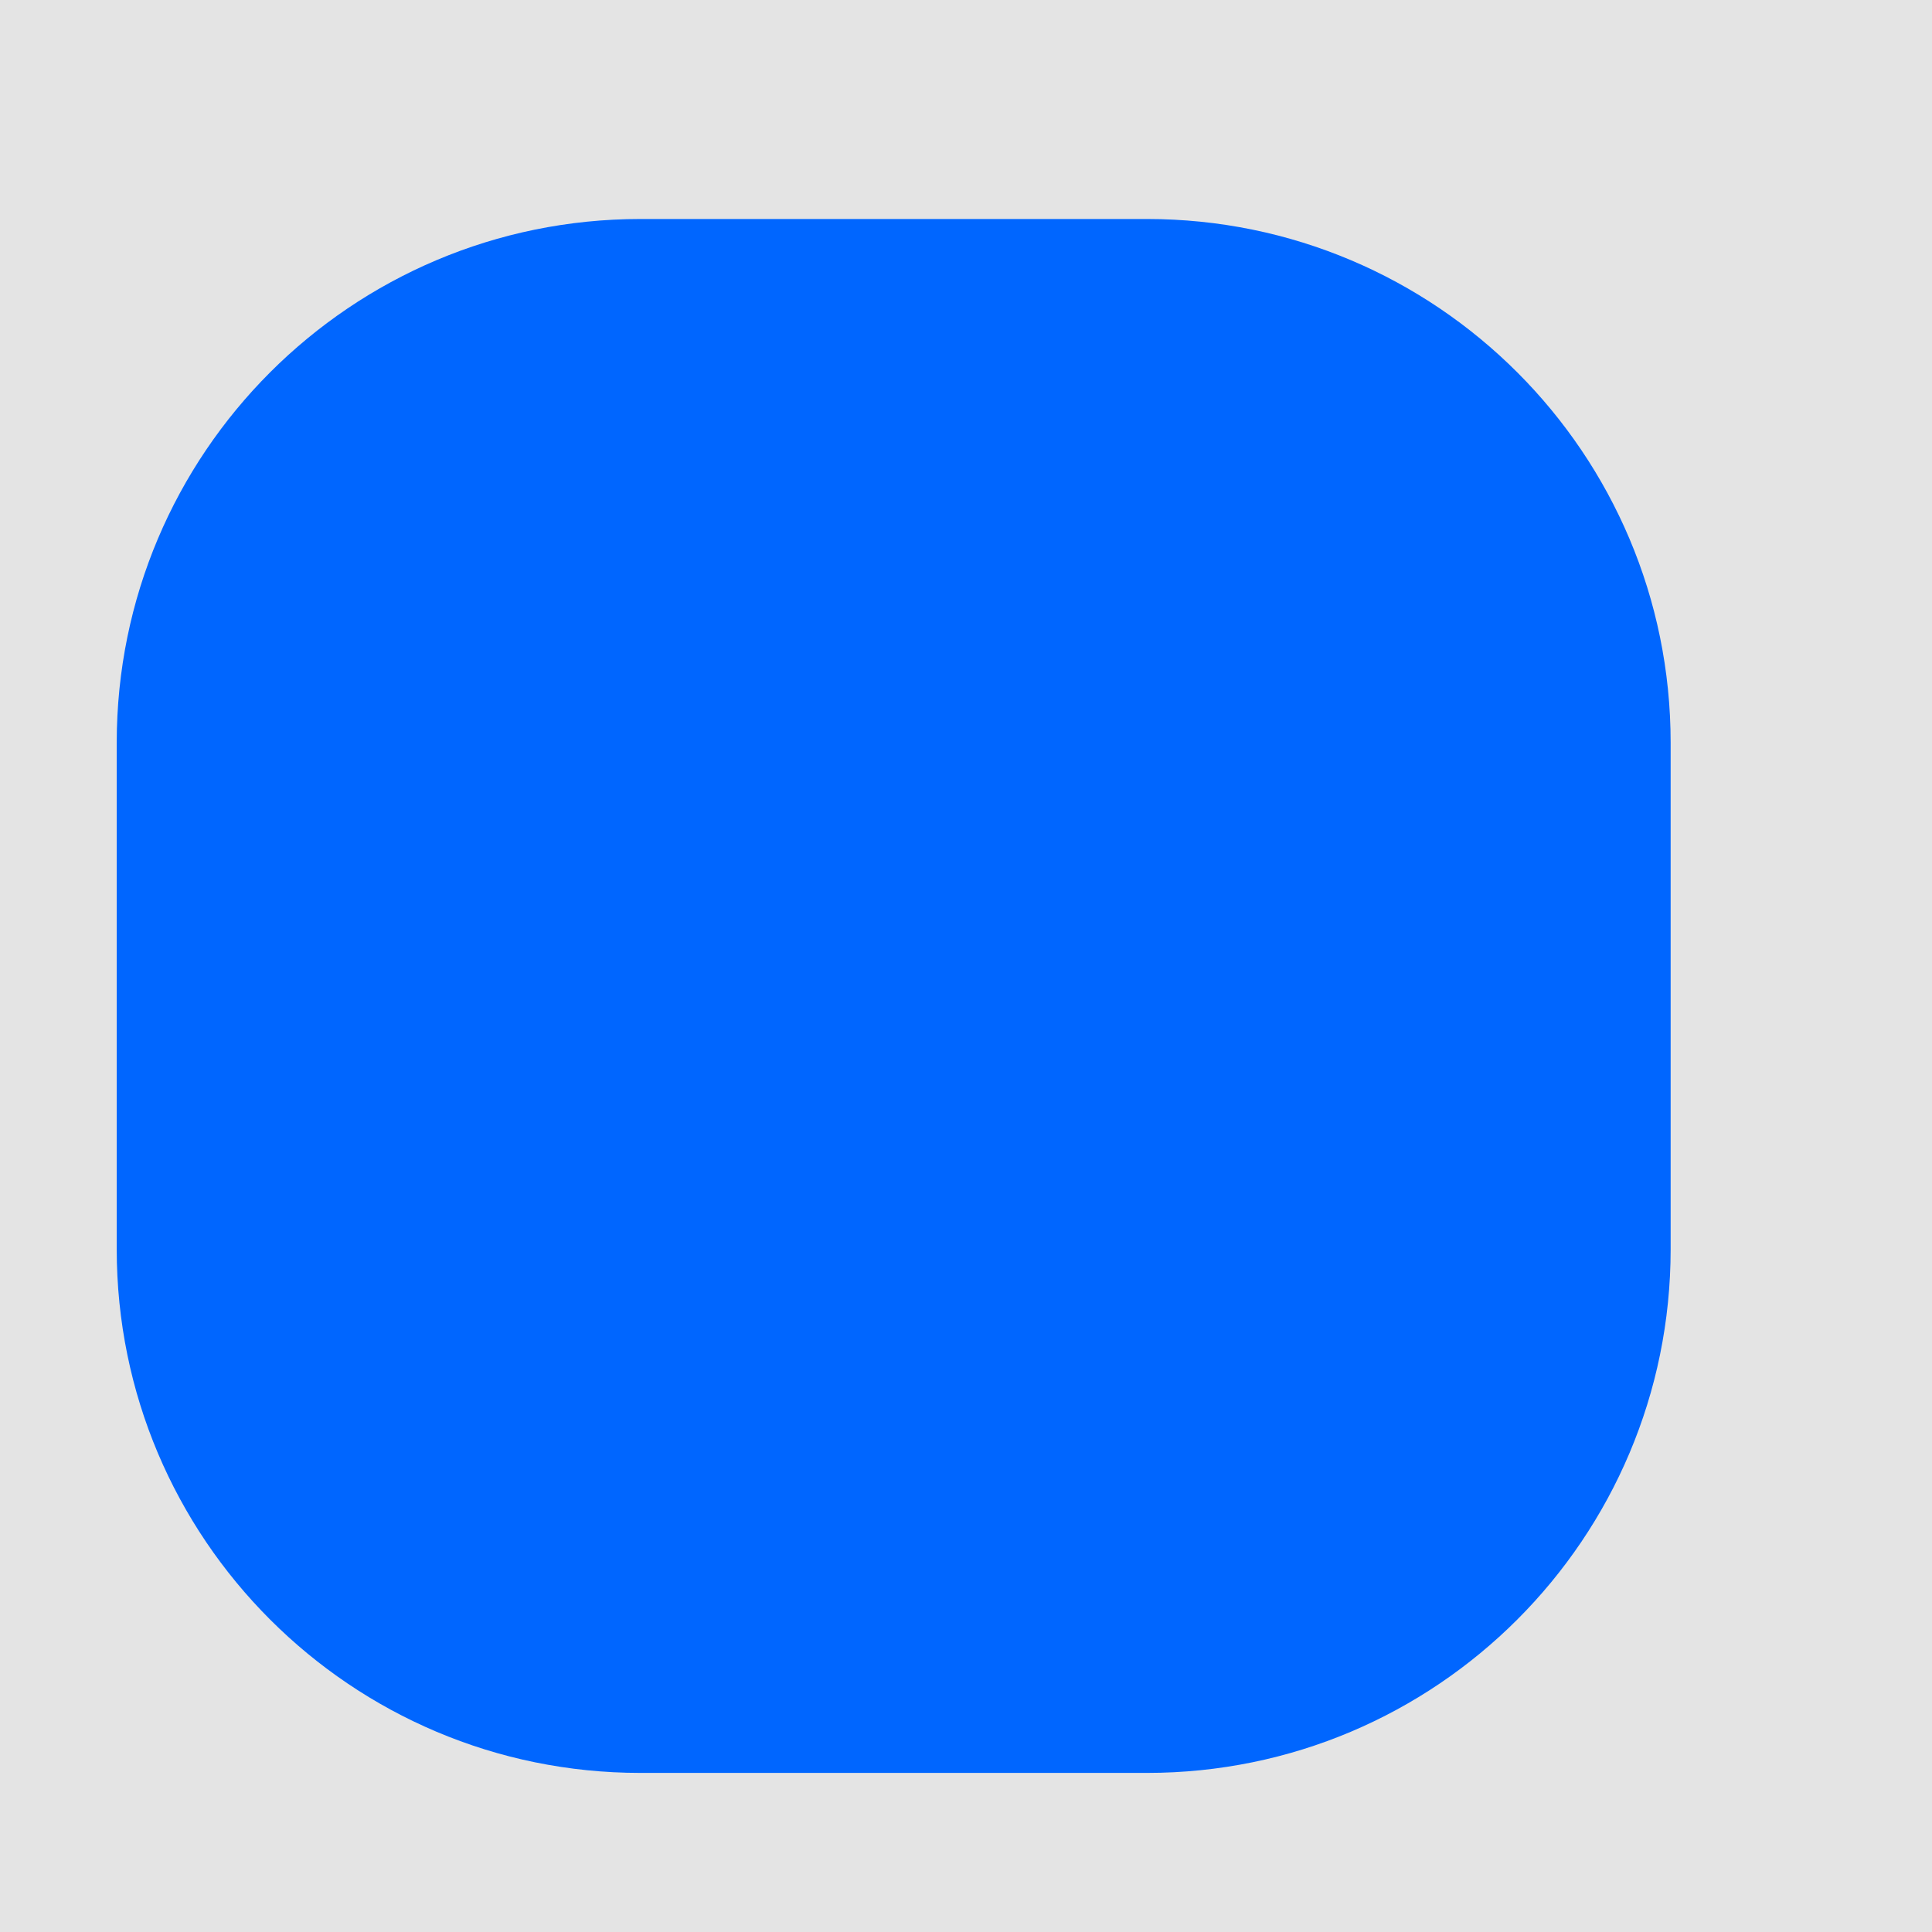
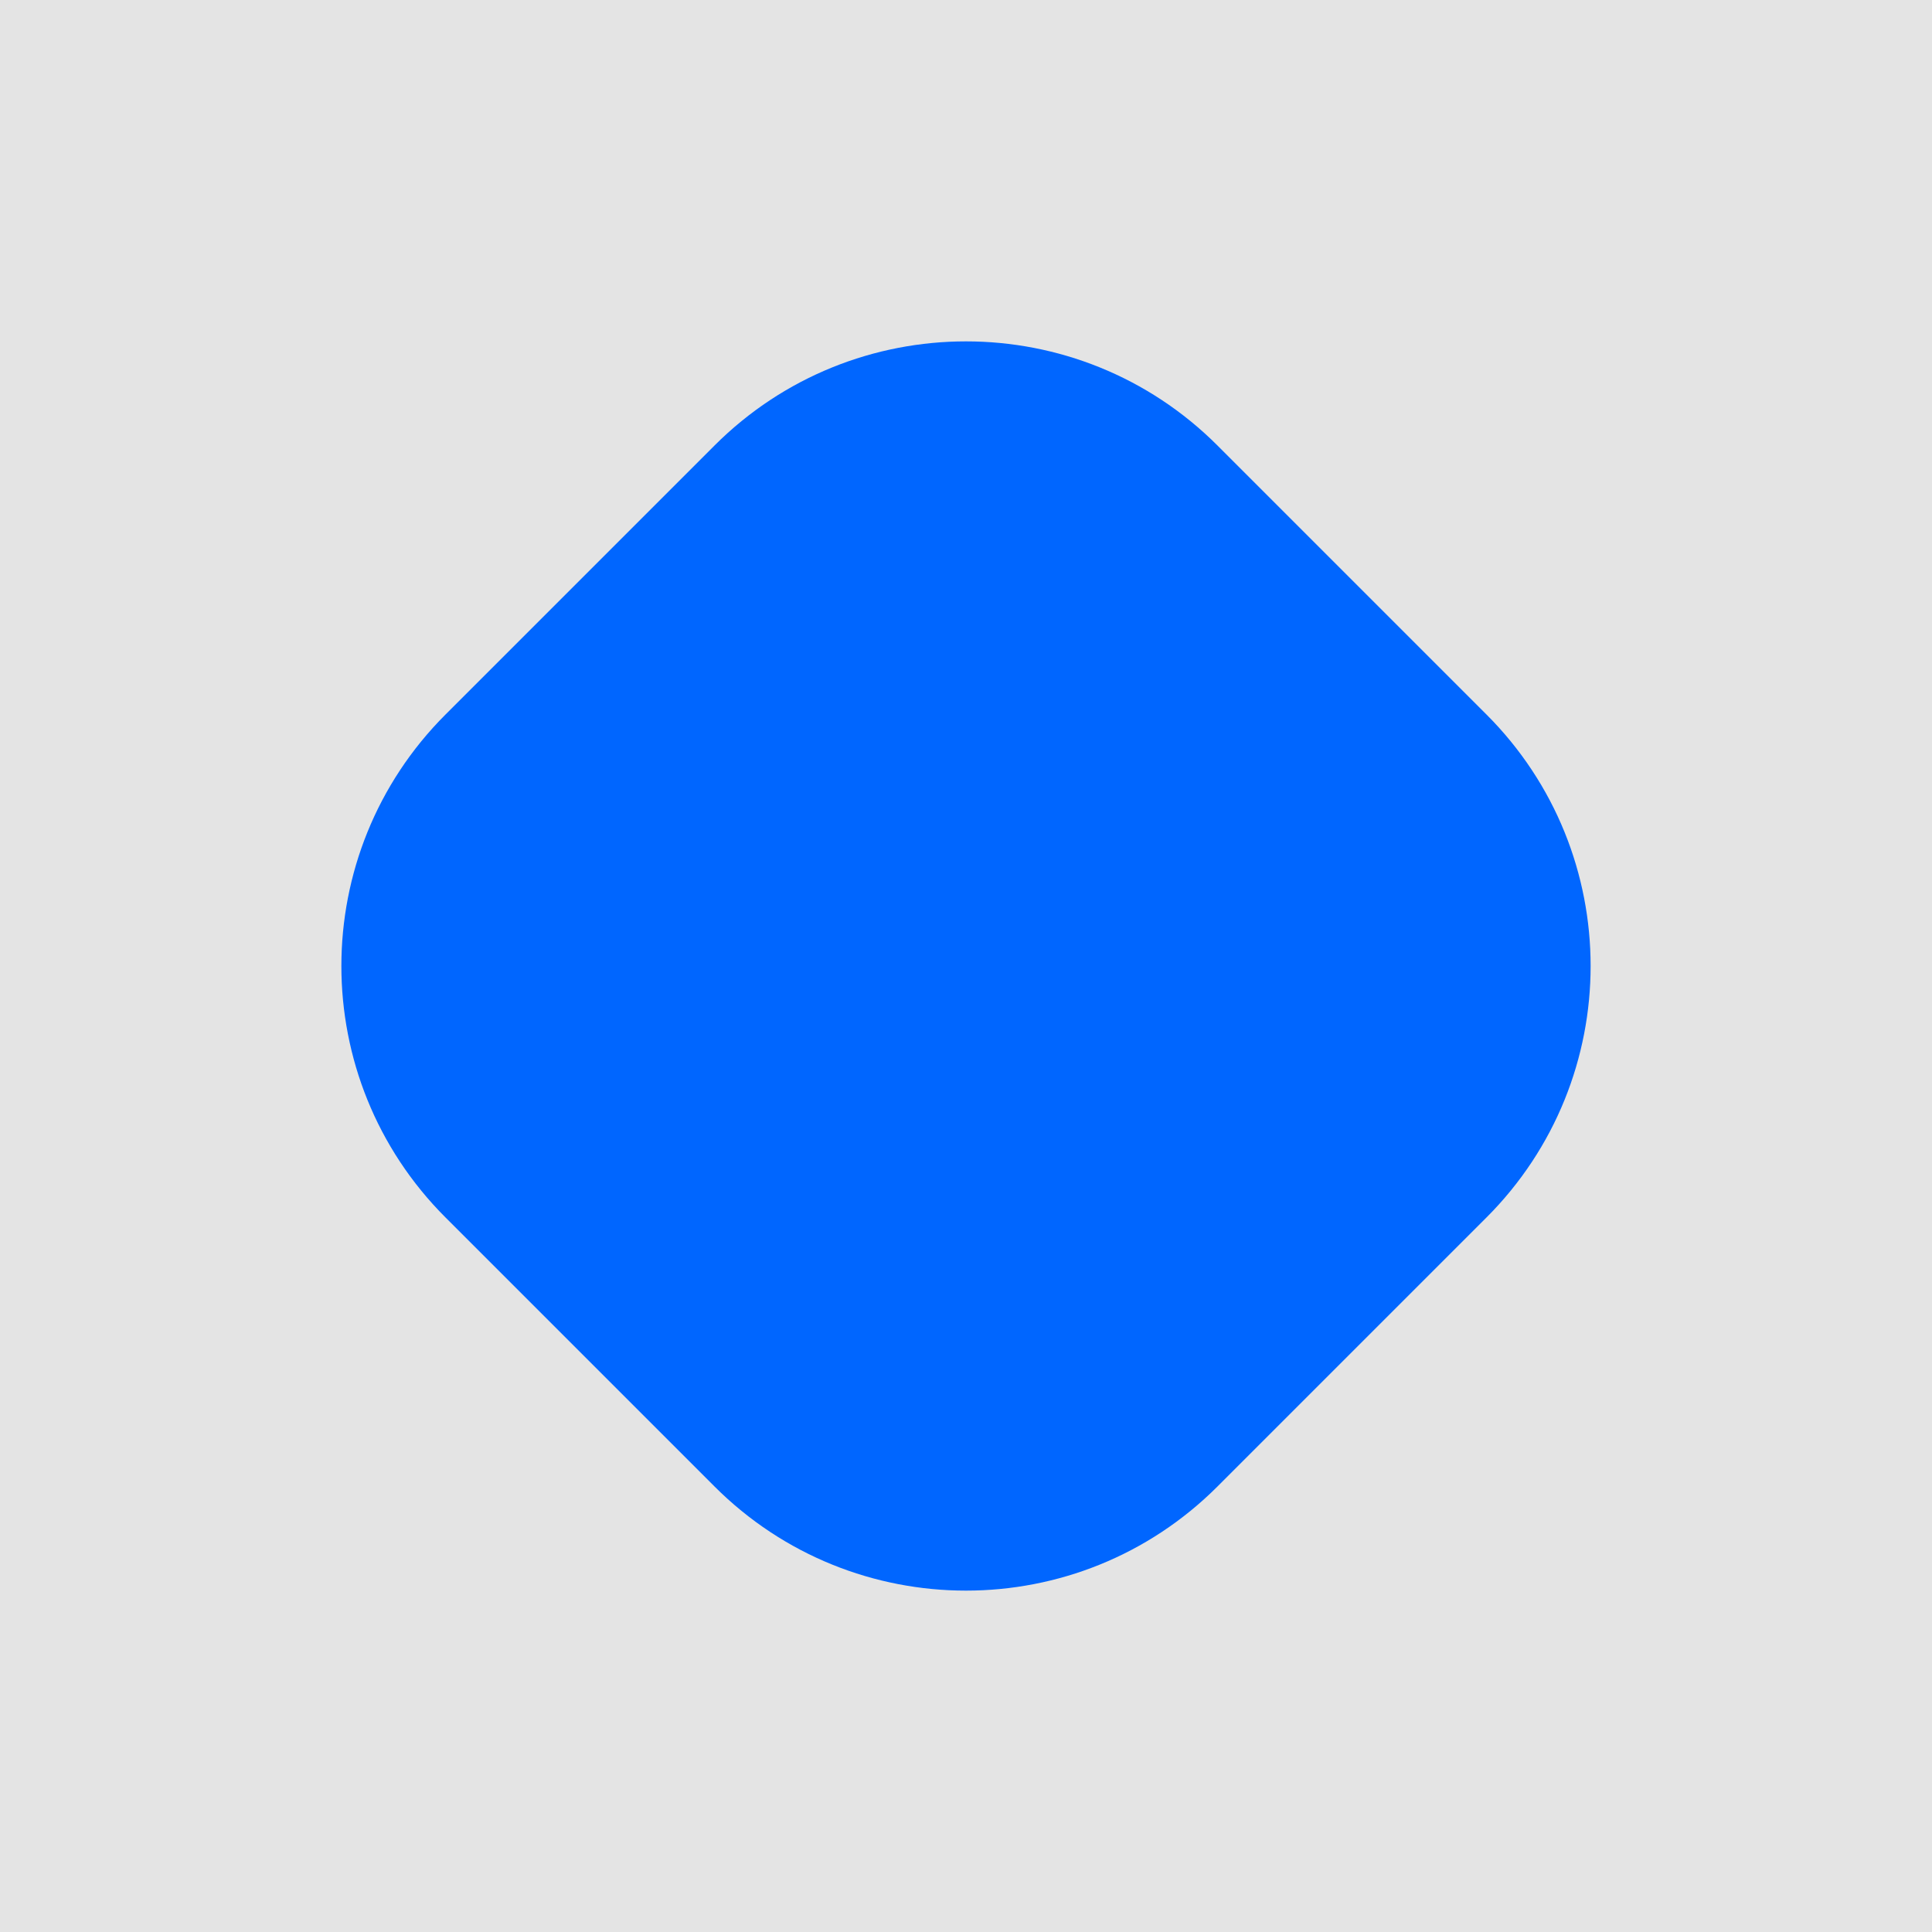
<svg xmlns="http://www.w3.org/2000/svg" viewBox="0 0 630 630">
  <rect width="630" height="630" fill="#e4e4e4" />
-   <path fill="#0066ff" d="M402.4 110.8 519.2 227.6c66.7 66.7 66.7 174.8 0 241.5L402.4 585.9c-66.7 66.7-174.8 66.7-241.5 0L44.1 469.1c-66.7-66.7-66.7-174.8 0-241.5L160.9 110.8c66.7-66.7 174.8-66.7 241.5 0Z" transform="rotate(45 315 348.35)" />
+   <rect x="137" y="137" width="356" height="356" rx="116" fill="#0066ff" transform="rotate(45 315 315)" />
</svg>
